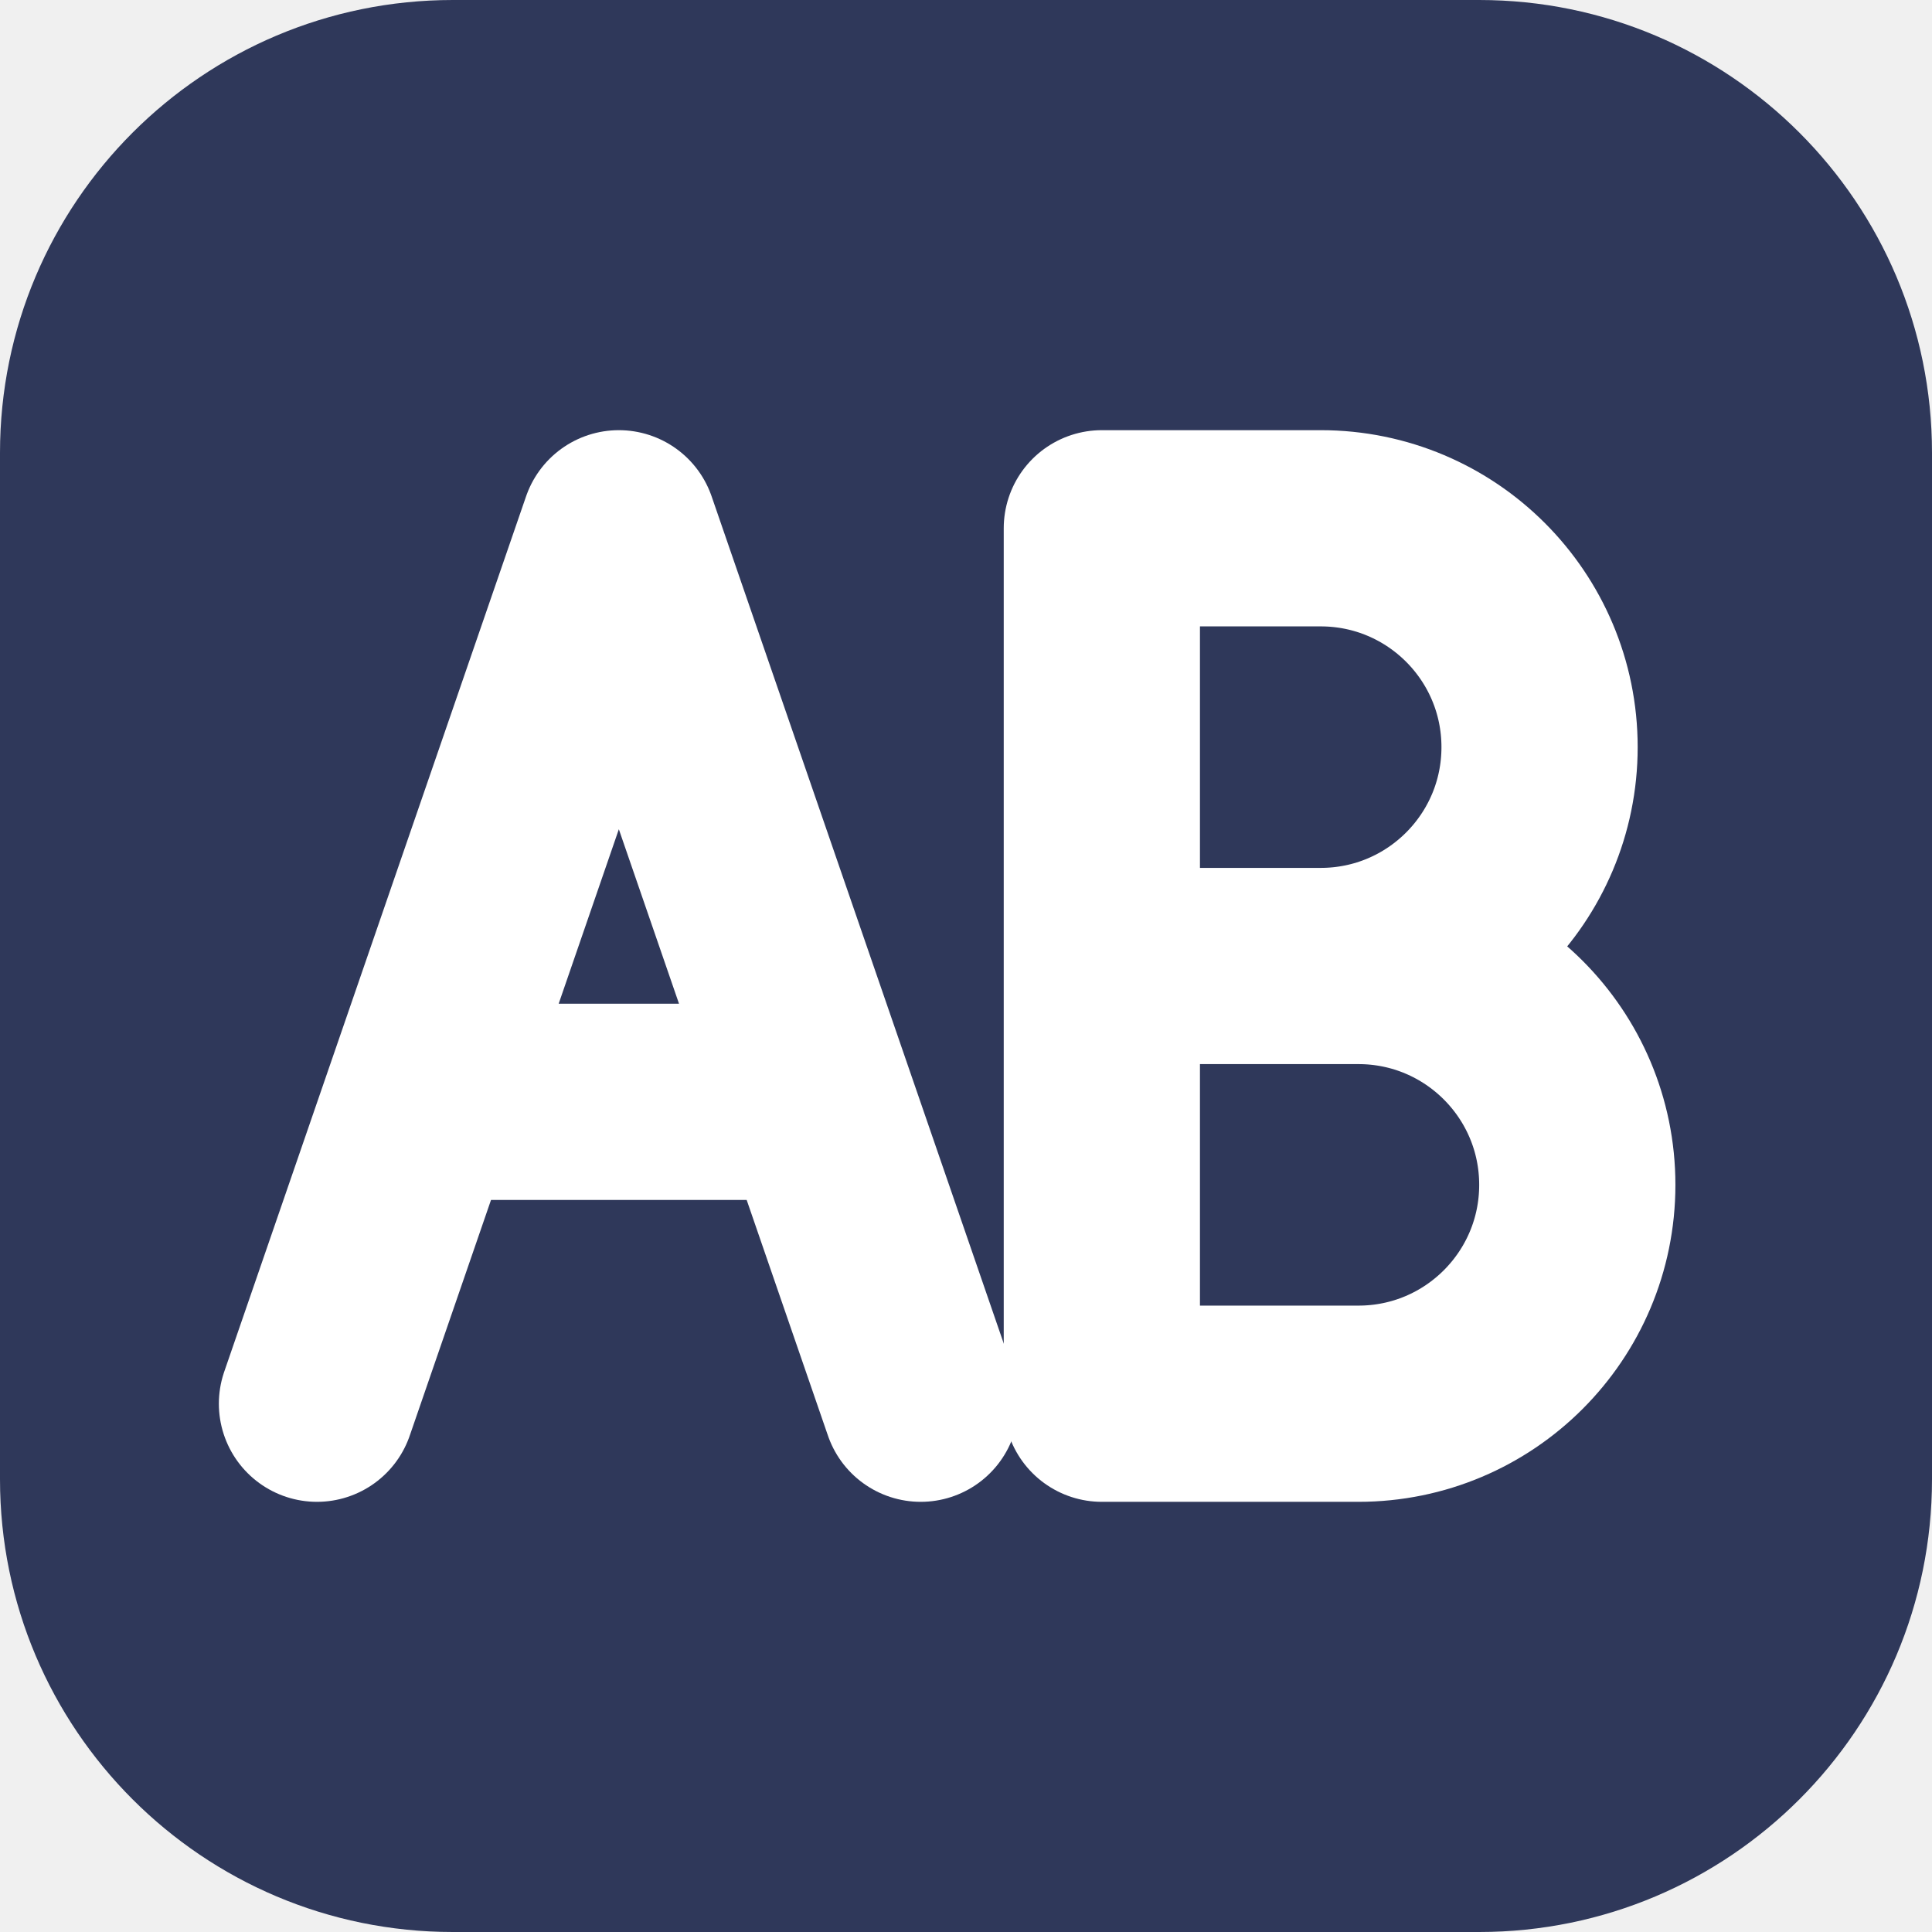
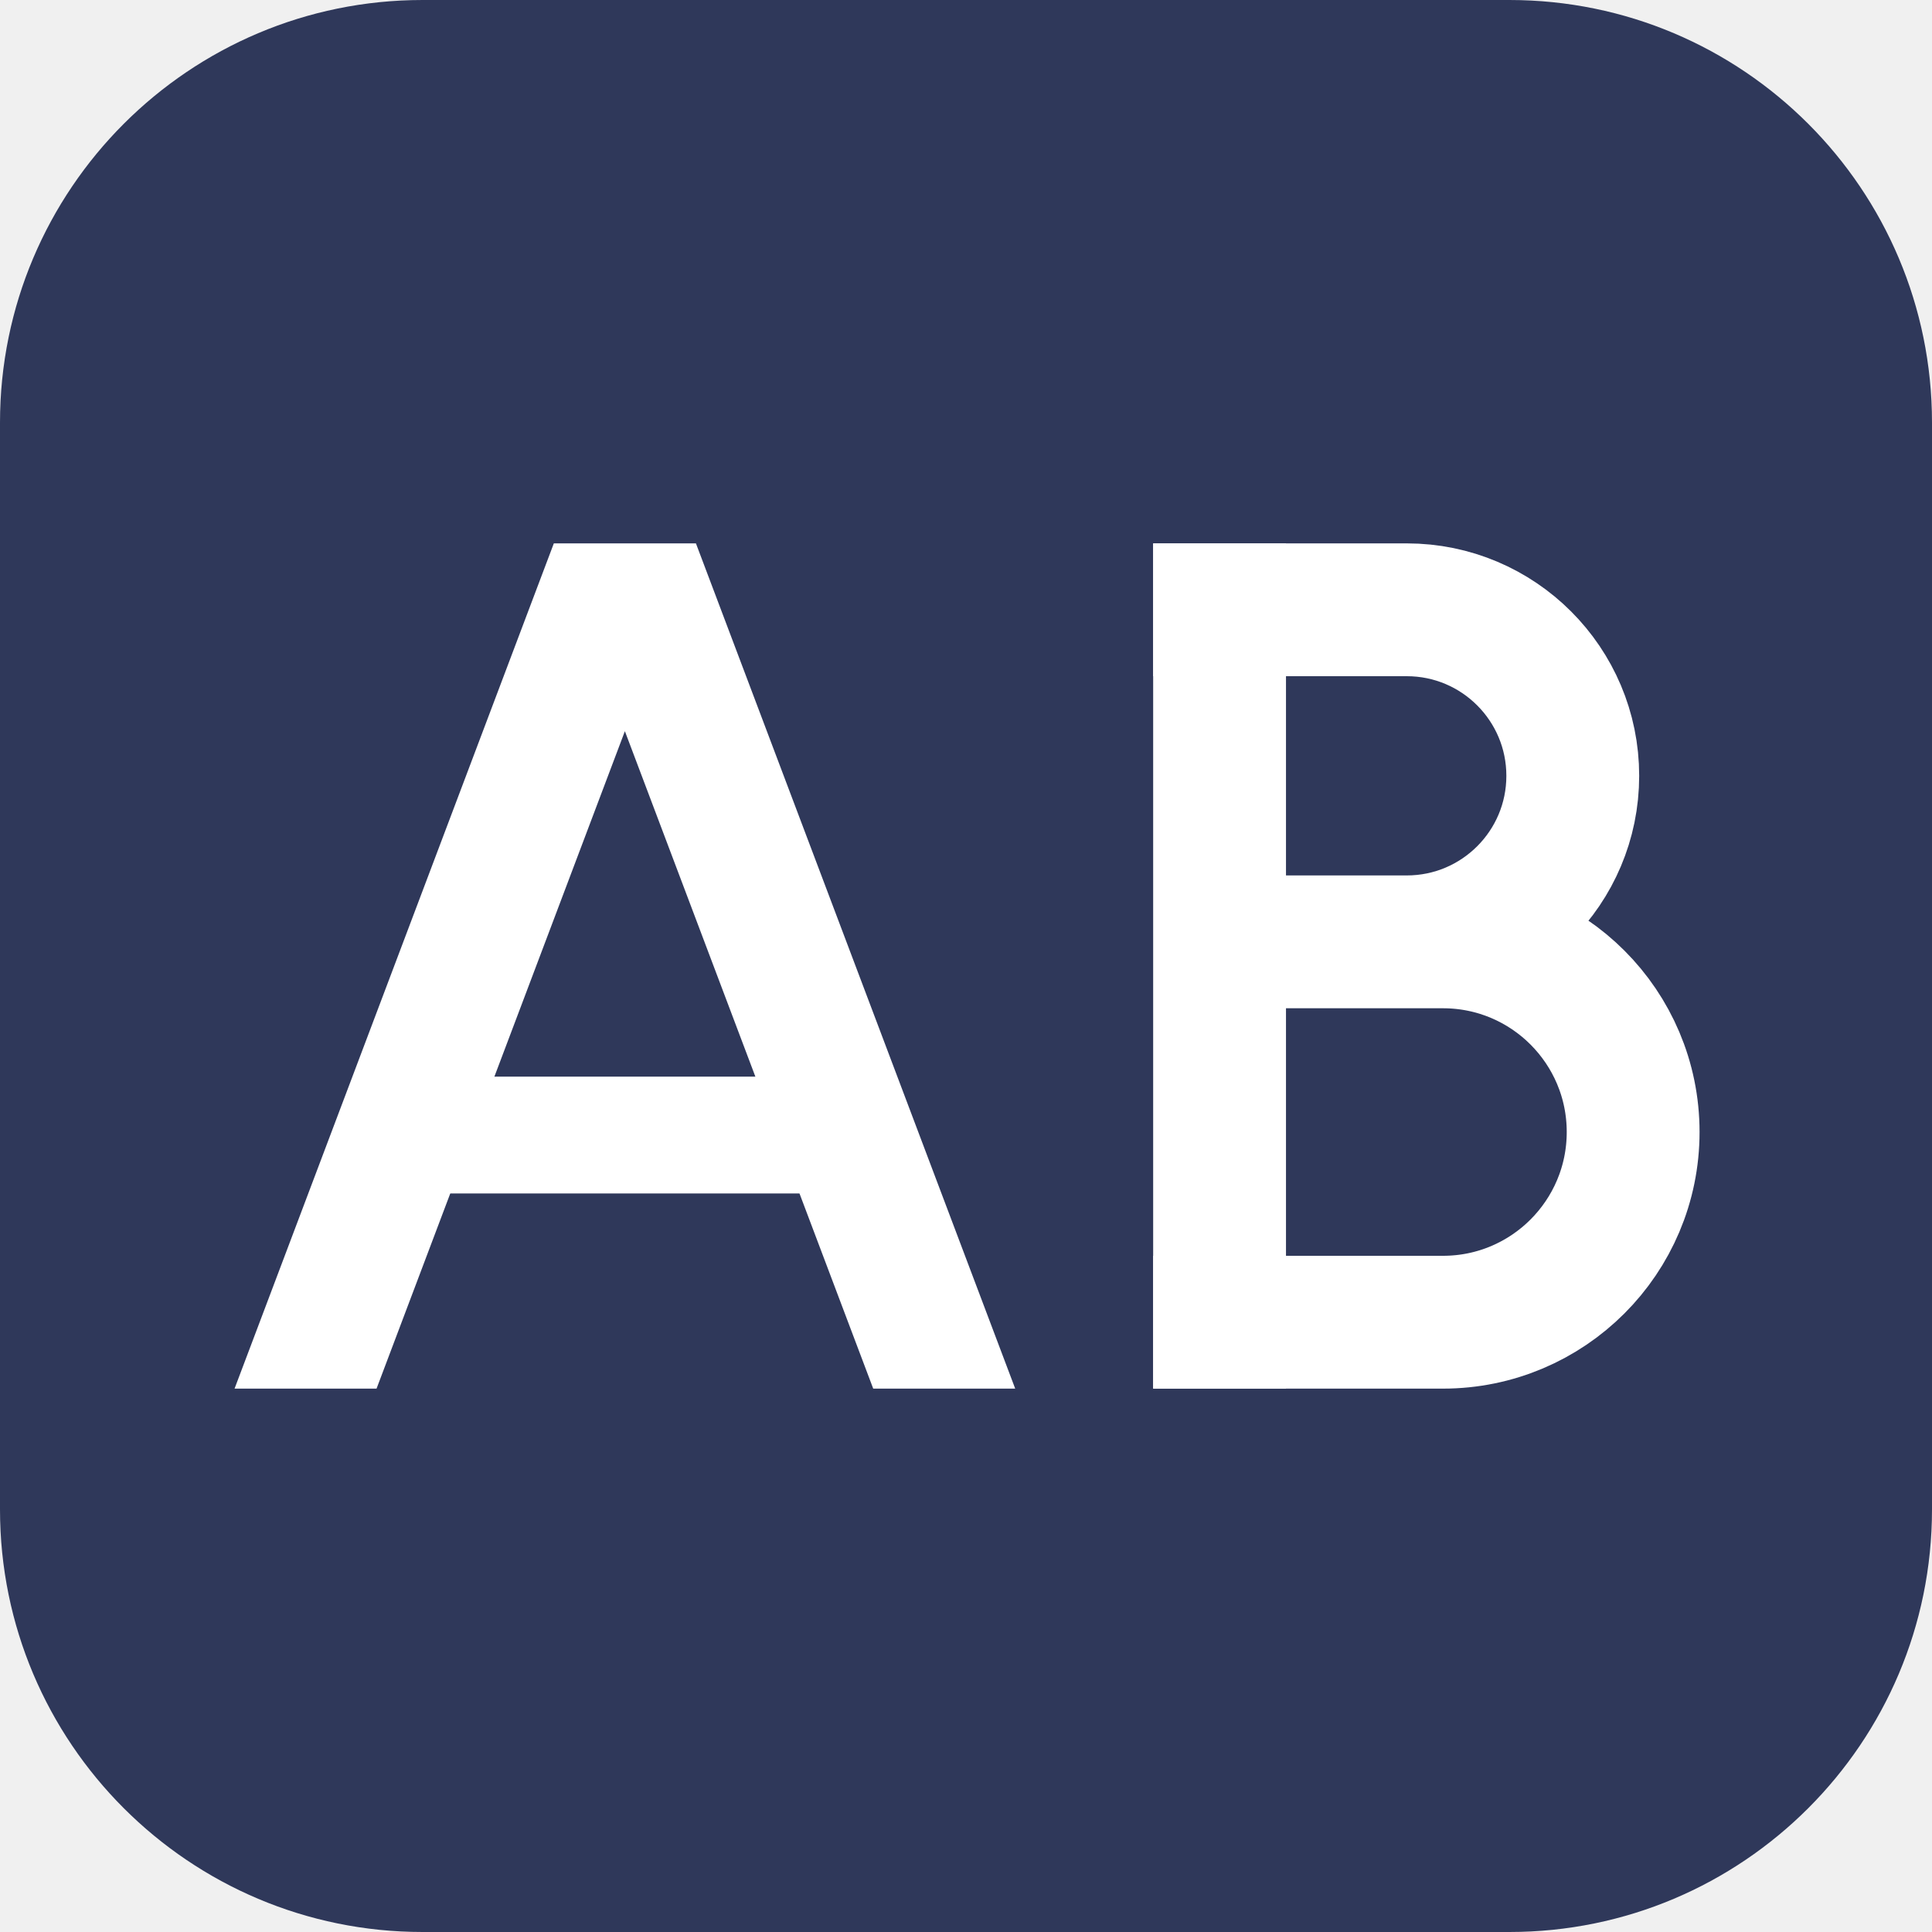
<svg xmlns="http://www.w3.org/2000/svg" viewBox="0 0 64 64">
-   <rect width="64" height="64" rx="15" fill="#2f385a" />
-   <g fill="none" stroke="#fff" stroke-width="6.5" stroke-linecap="round" stroke-linejoin="round">
-     <path d="M10.5 46.5 20.5 17.5l10 29M14.3 36.5h12.4" />
-     <path d="M36.5 17.5v29M36.5 17.5h7.25a7.25 7.25 0 0 1 0 14.5H36.5M36.5 32h8.5a7.25 7.25 0 0 1 0 14.5h-8.5" />
+   <rect width="64" height="64" rx="14" fill="#2f385a" />
+   <clipPath id="c">
+     <rect y="18" width="64" height="28" />
+   </clipPath>
+   <g clip-path="url(#c)">
+     <g transform="translate(20.70 0)" fill="none" stroke="#fff" stroke-linejoin="miter" stroke-miterlimit="10">
+       <path d="M-13.60 54L3.02 10M13.60 54L-3.02 10M19.7 10V54" stroke-width="4.4" />
+       <path d="M-7.40 37.6H7.40" stroke-width="3.87" />
+       <path d="M17.5 20.2H25.9a5.5 5.5 0 0 1 0 11H19.7M19.7 31.2H27.1a6.30 6.30 0 0 1 0 12.60H17.5" stroke-width="4.4" />
+     </g>
  </g>
</svg>
